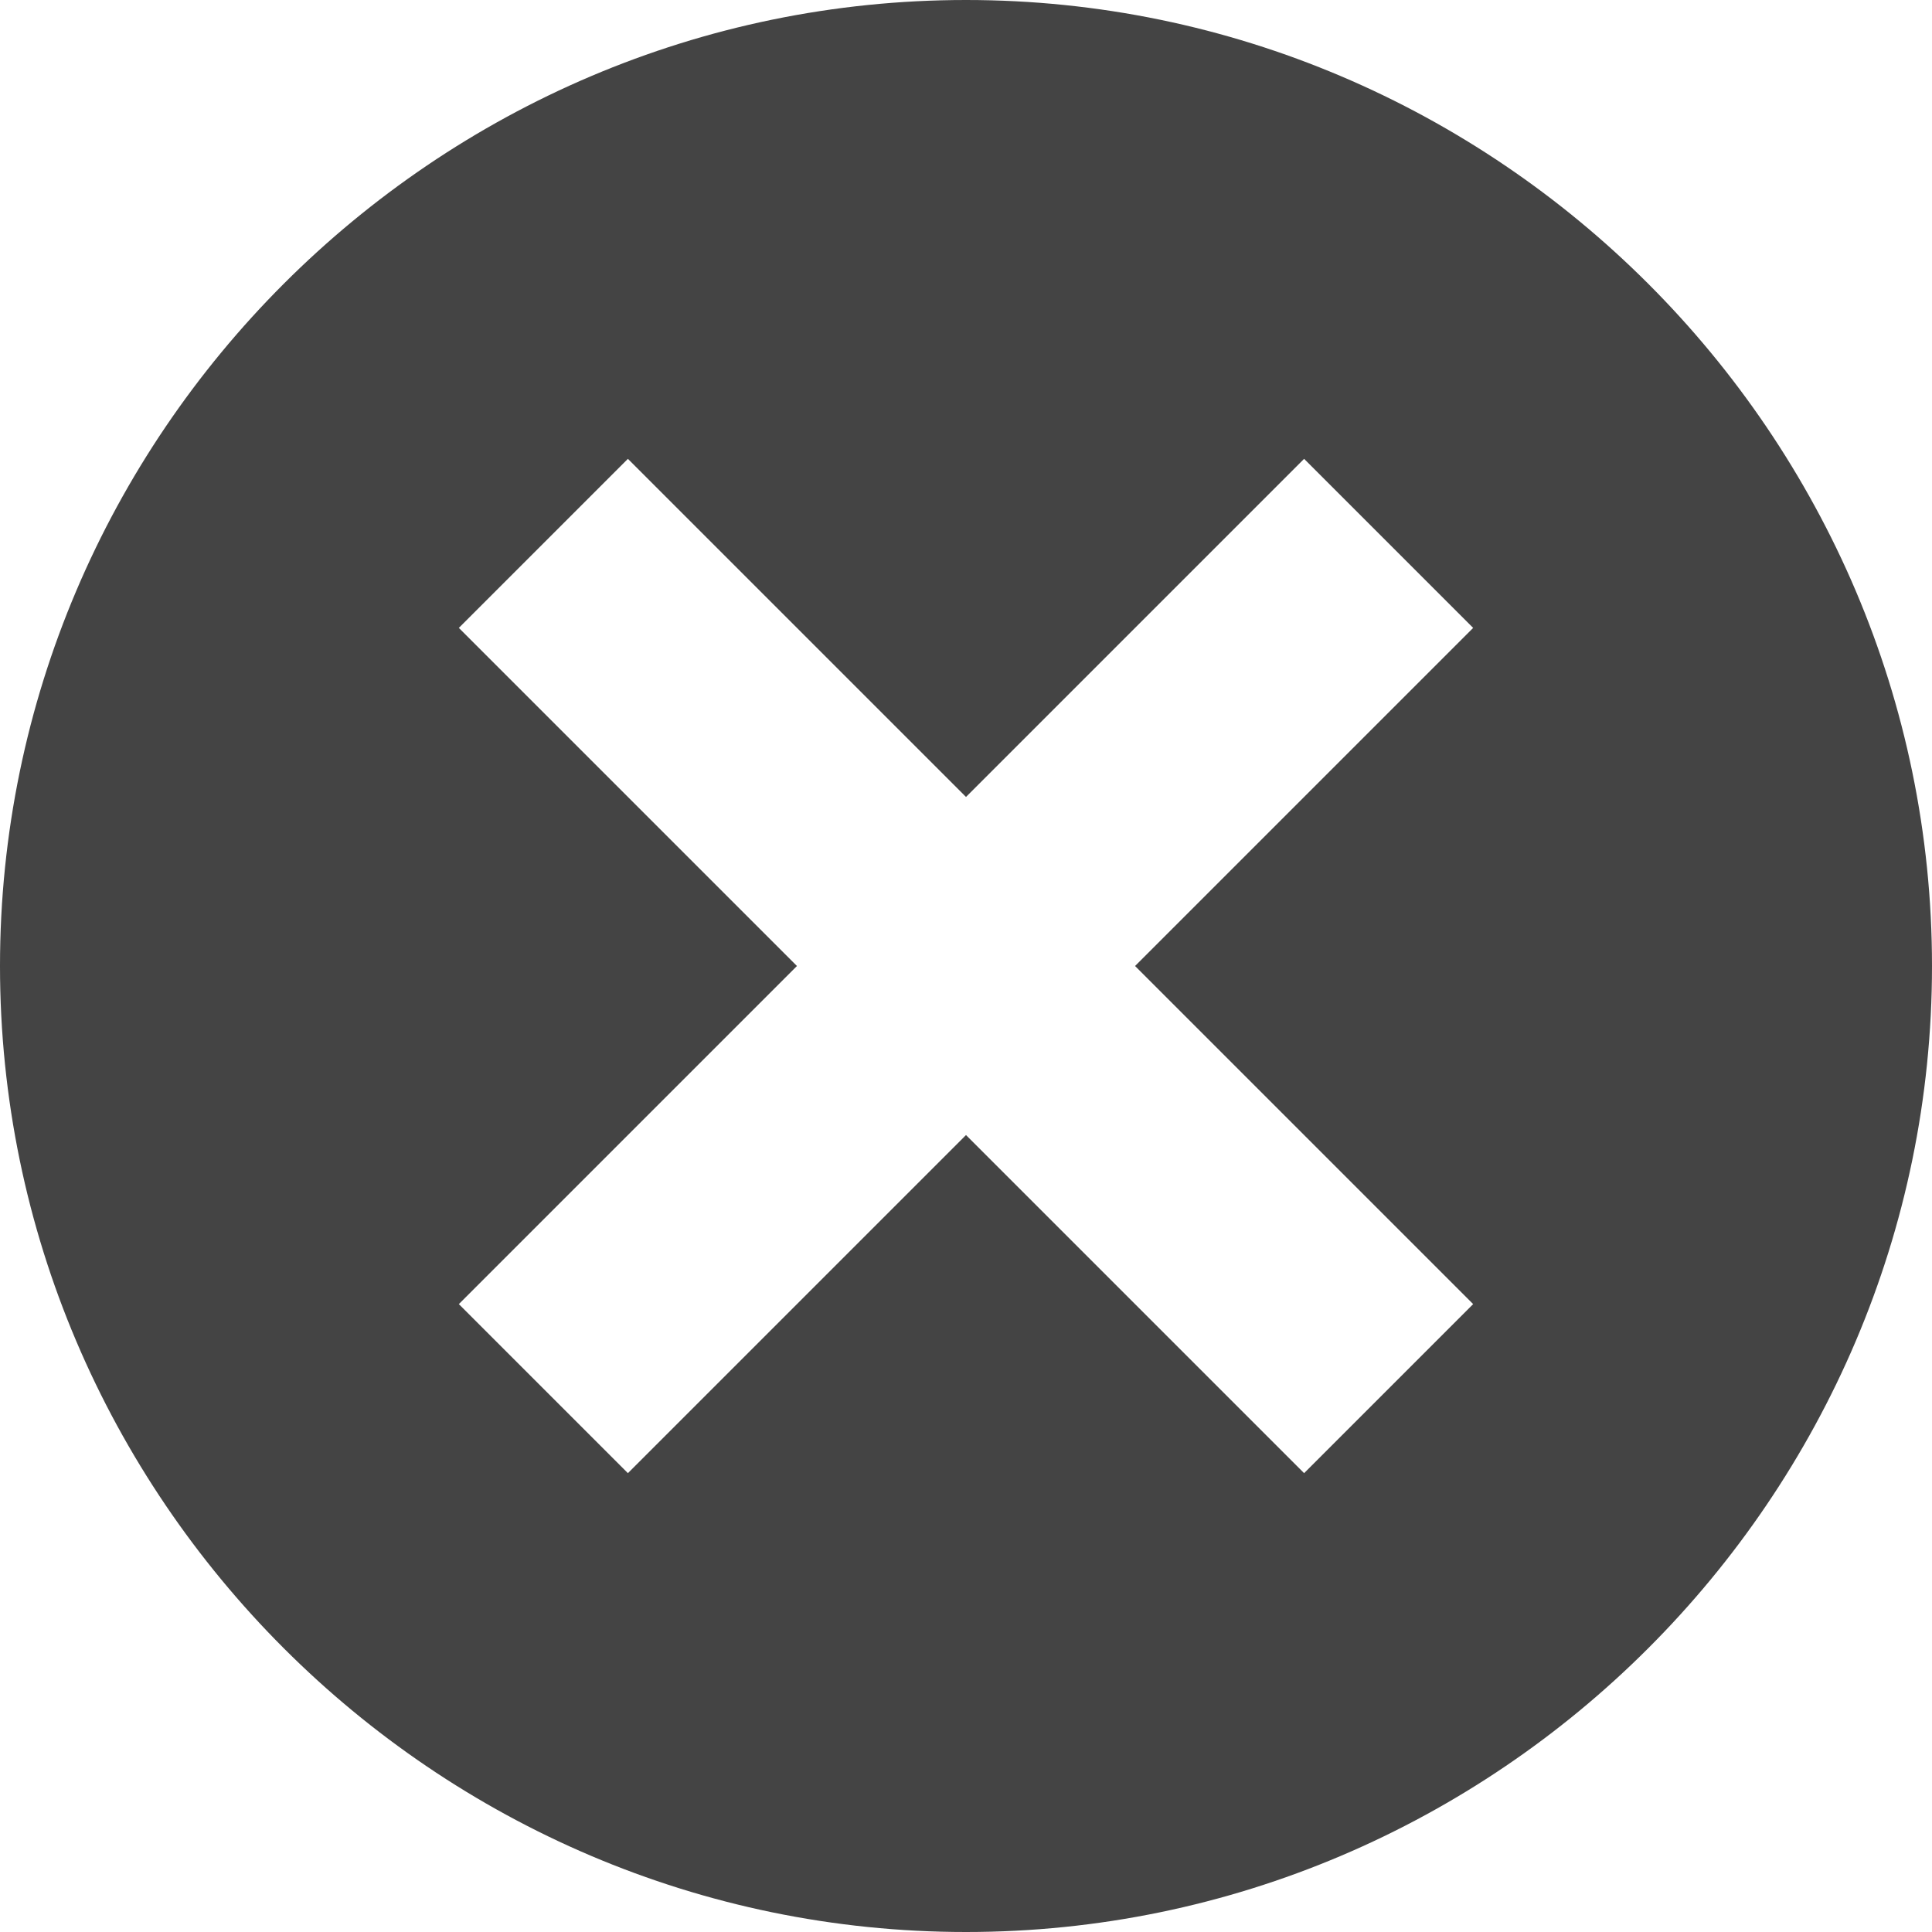
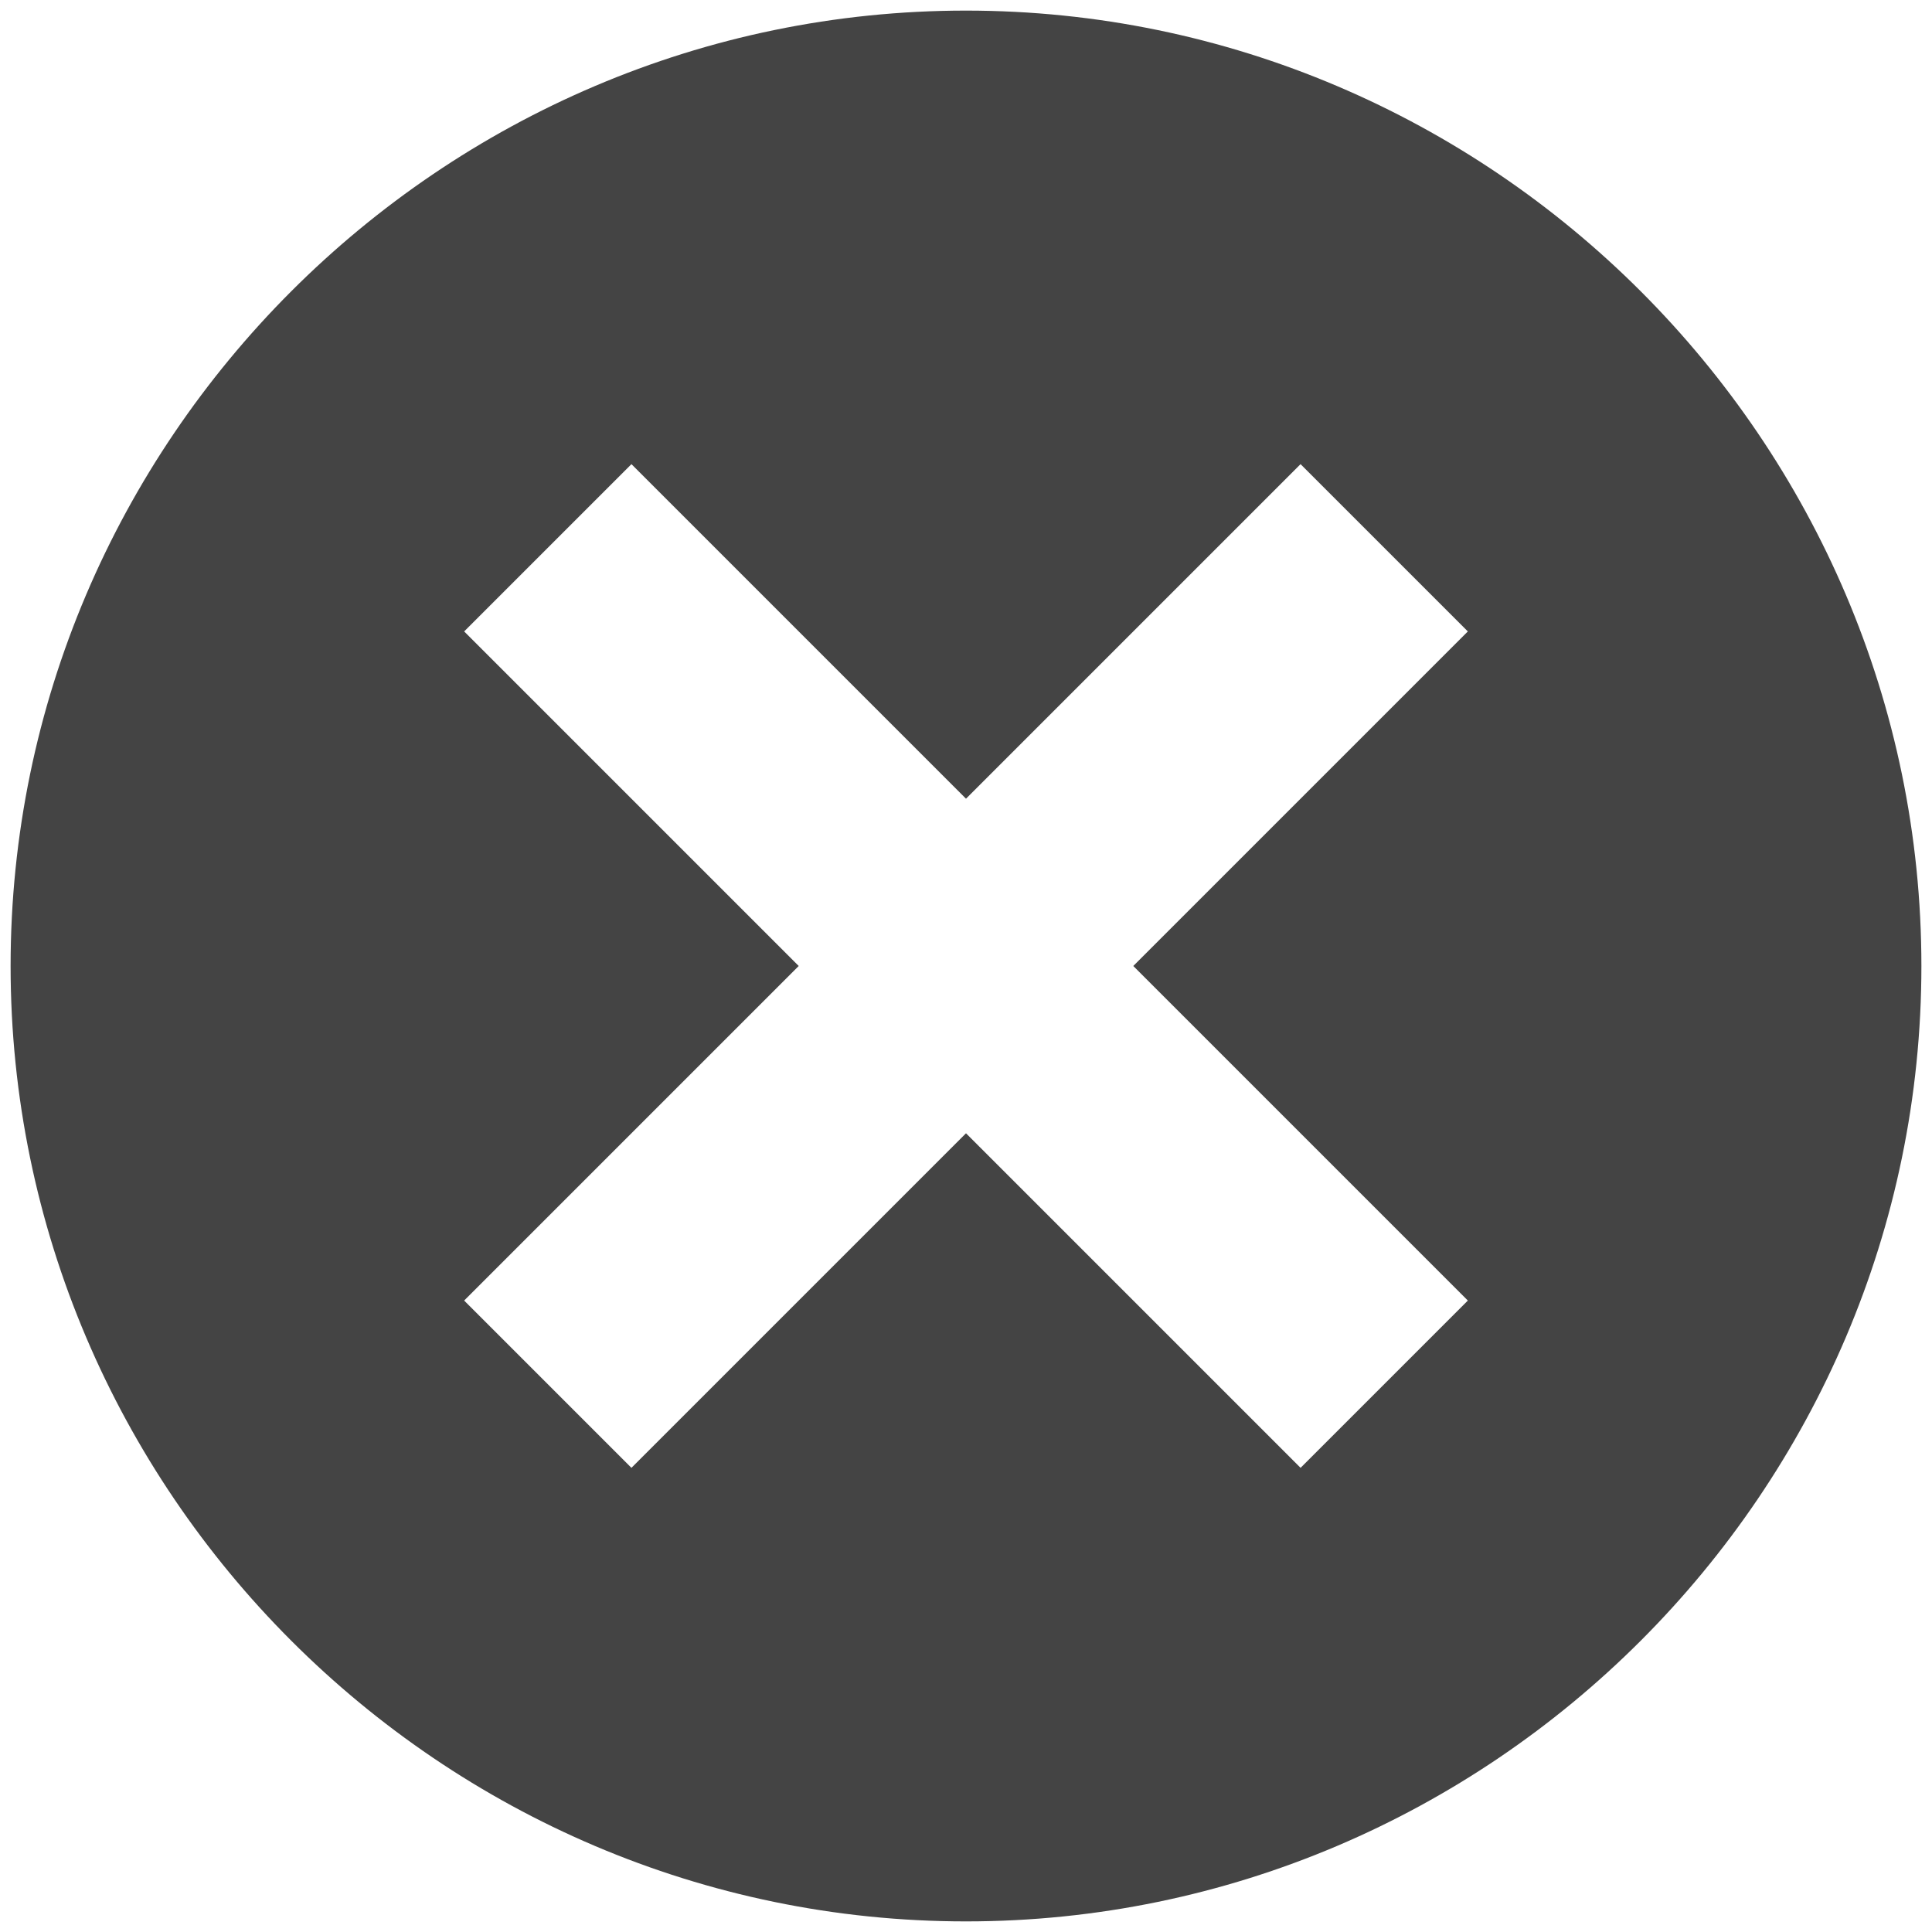
- <svg xmlns="http://www.w3.org/2000/svg" version="1.1" width="16" height="16" viewBox="0 0 16 16">
-   <path fill="#444444" d="M8 0c-4.4 0-8 3.6-8 8s3.6 8 8 8 8-3.6 8-8-3.6-8-8-8zM12.2 10.8l-1.4 1.4-2.8-2.8-2.8 2.8-1.4-1.4 2.8-2.8-2.8-2.8 1.4-1.4 2.8 2.8 2.8-2.8 1.4 1.4-2.8 2.8 2.8 2.8z" />
+ <svg xmlns="http://www.w3.org/2000/svg" version="1.1" id="Calque_1" x="0px" y="0px" viewBox="0 0 164 164" style="enable-background:new 0 0 164 164;" xml:space="preserve">
+   <style type="text/css">
+ 	.st0{fill:#444444;}
+ </style>
+   <path class="st0" d="M82,0.9C37.4,0.9,0.9,37.4,0.9,82s36.5,81.1,81.1,81.1s81.1-36.5,81.1-81.1S126.6,0.9,82,0.9z M124.6,110.4  l-14.2,14.2L82,96.2l-28.4,28.4l-14.2-14.2L67.8,82L39.4,53.6l14.2-14.2L82,67.8l28.4-28.4l14.2,14.2L96.2,82  C96.2,82,124.6,110.4,124.6,110.4z" />
</svg>
